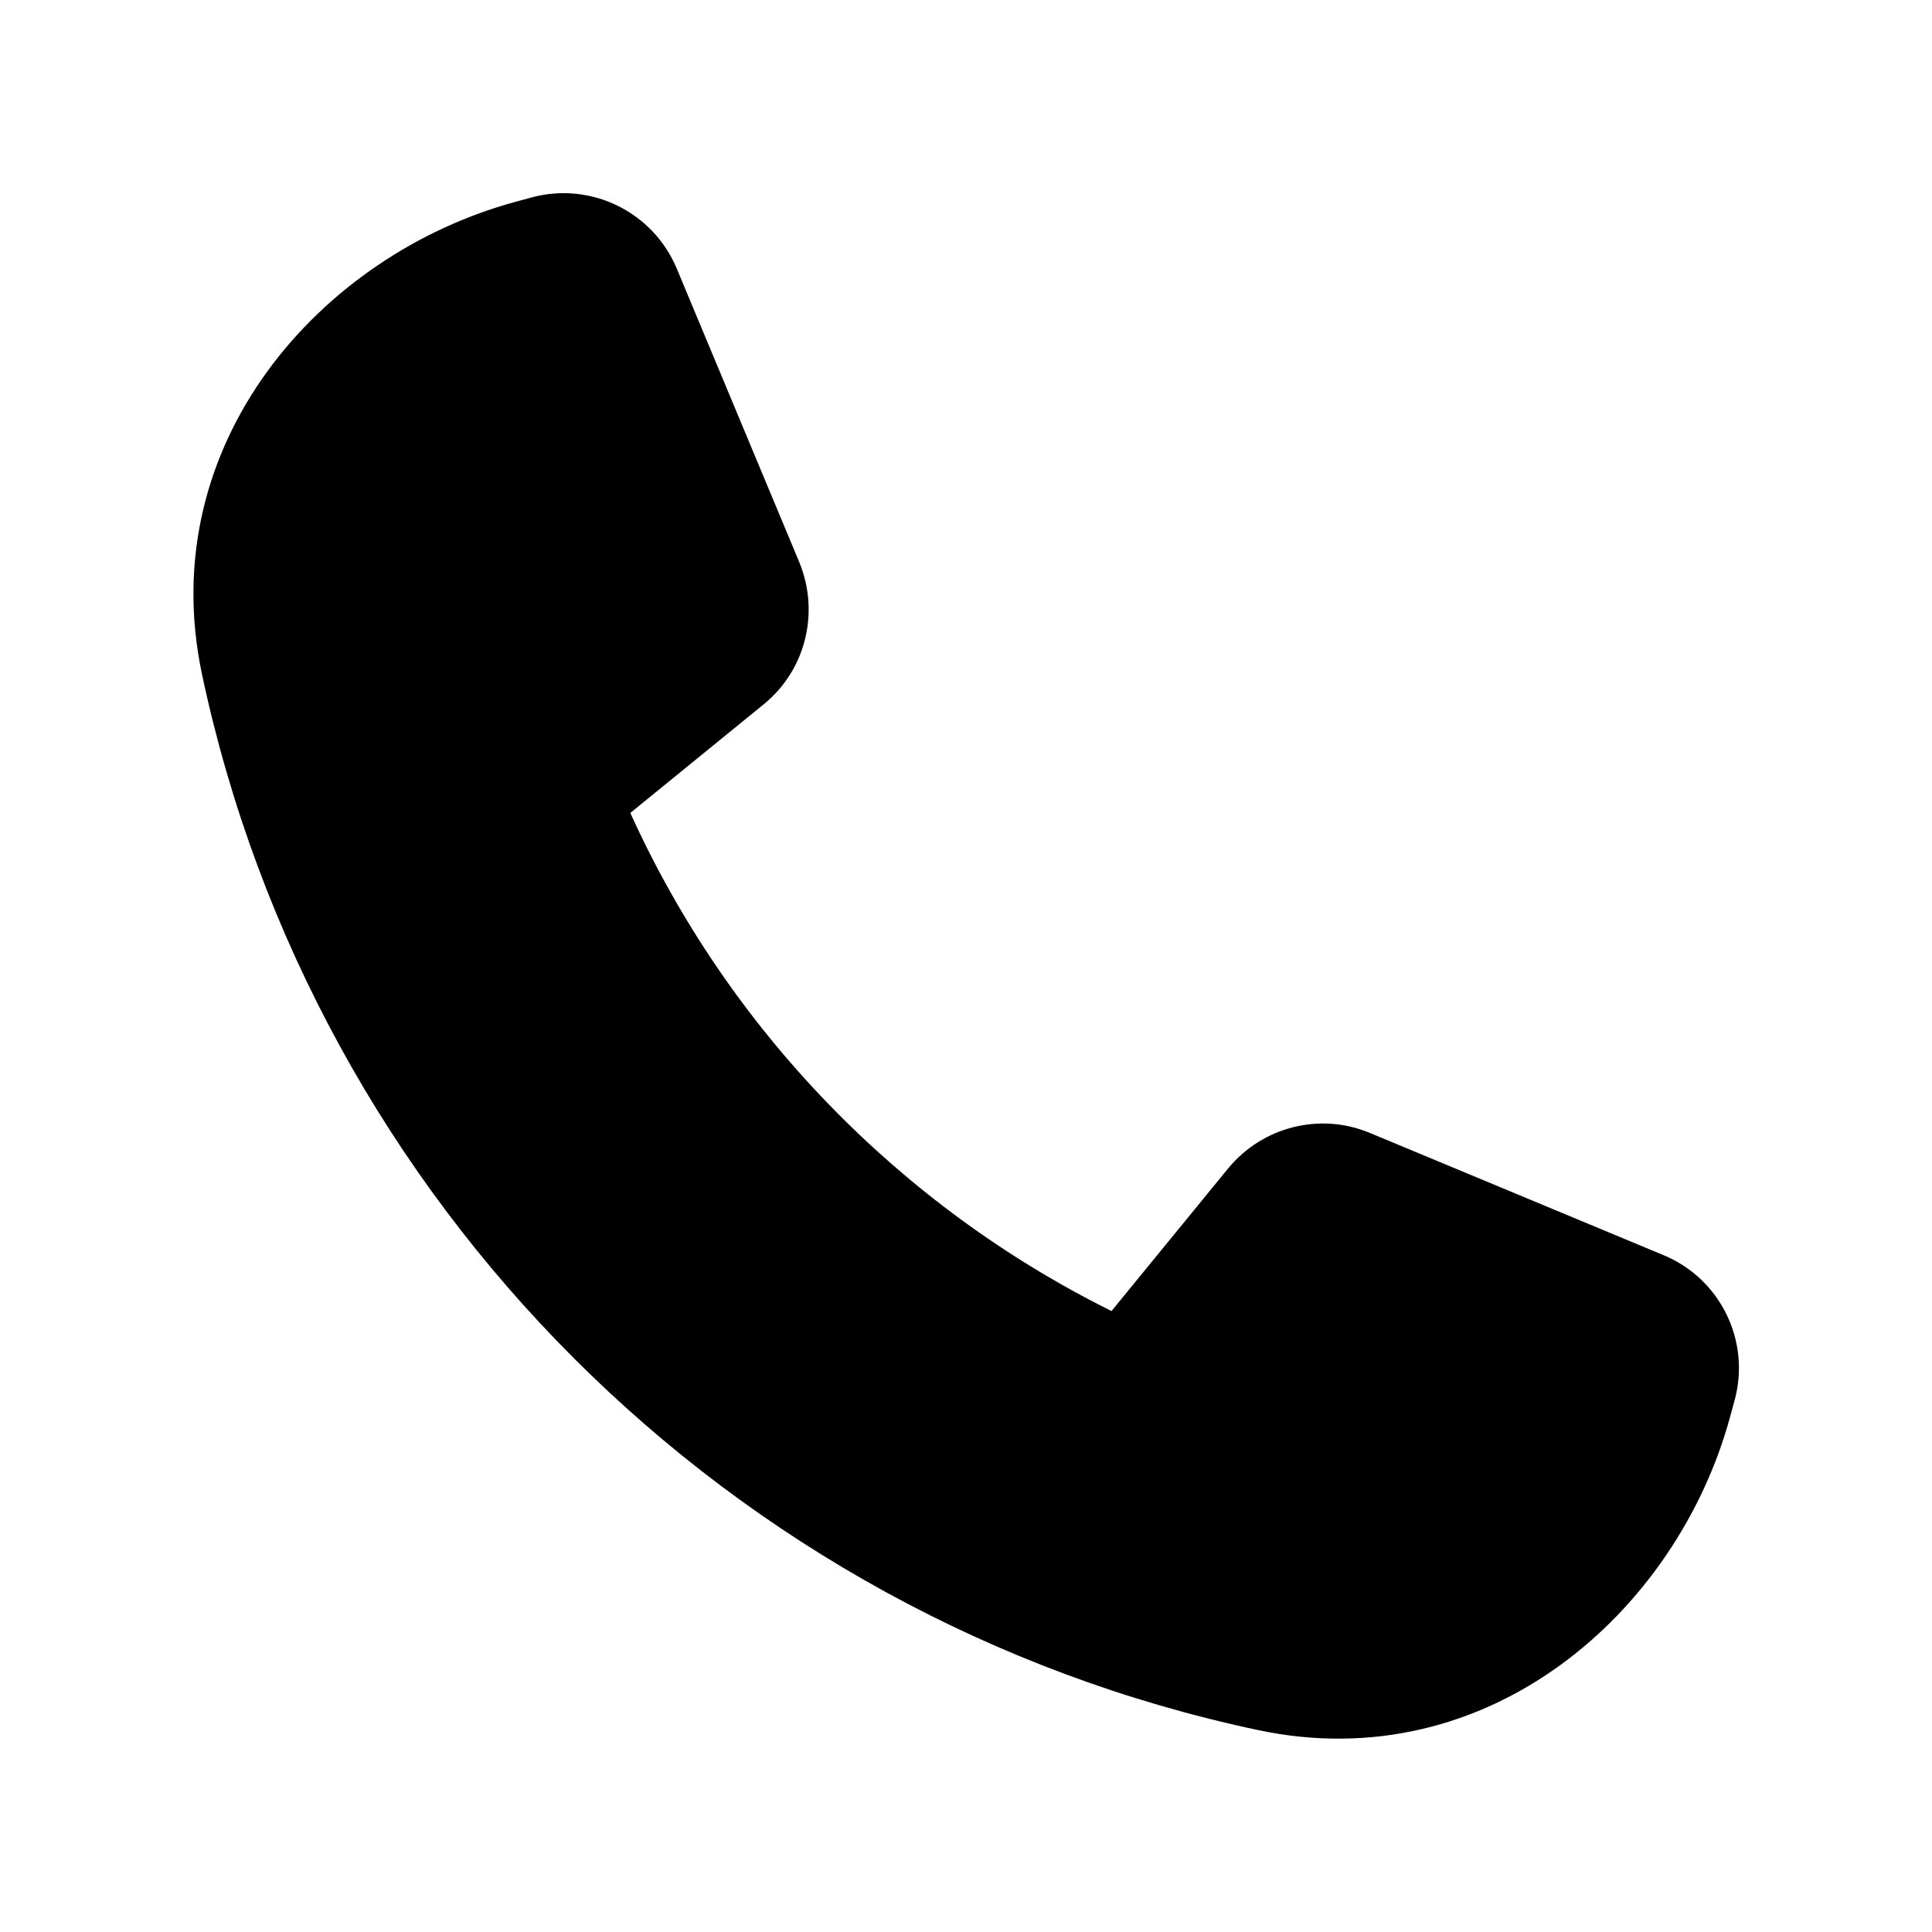
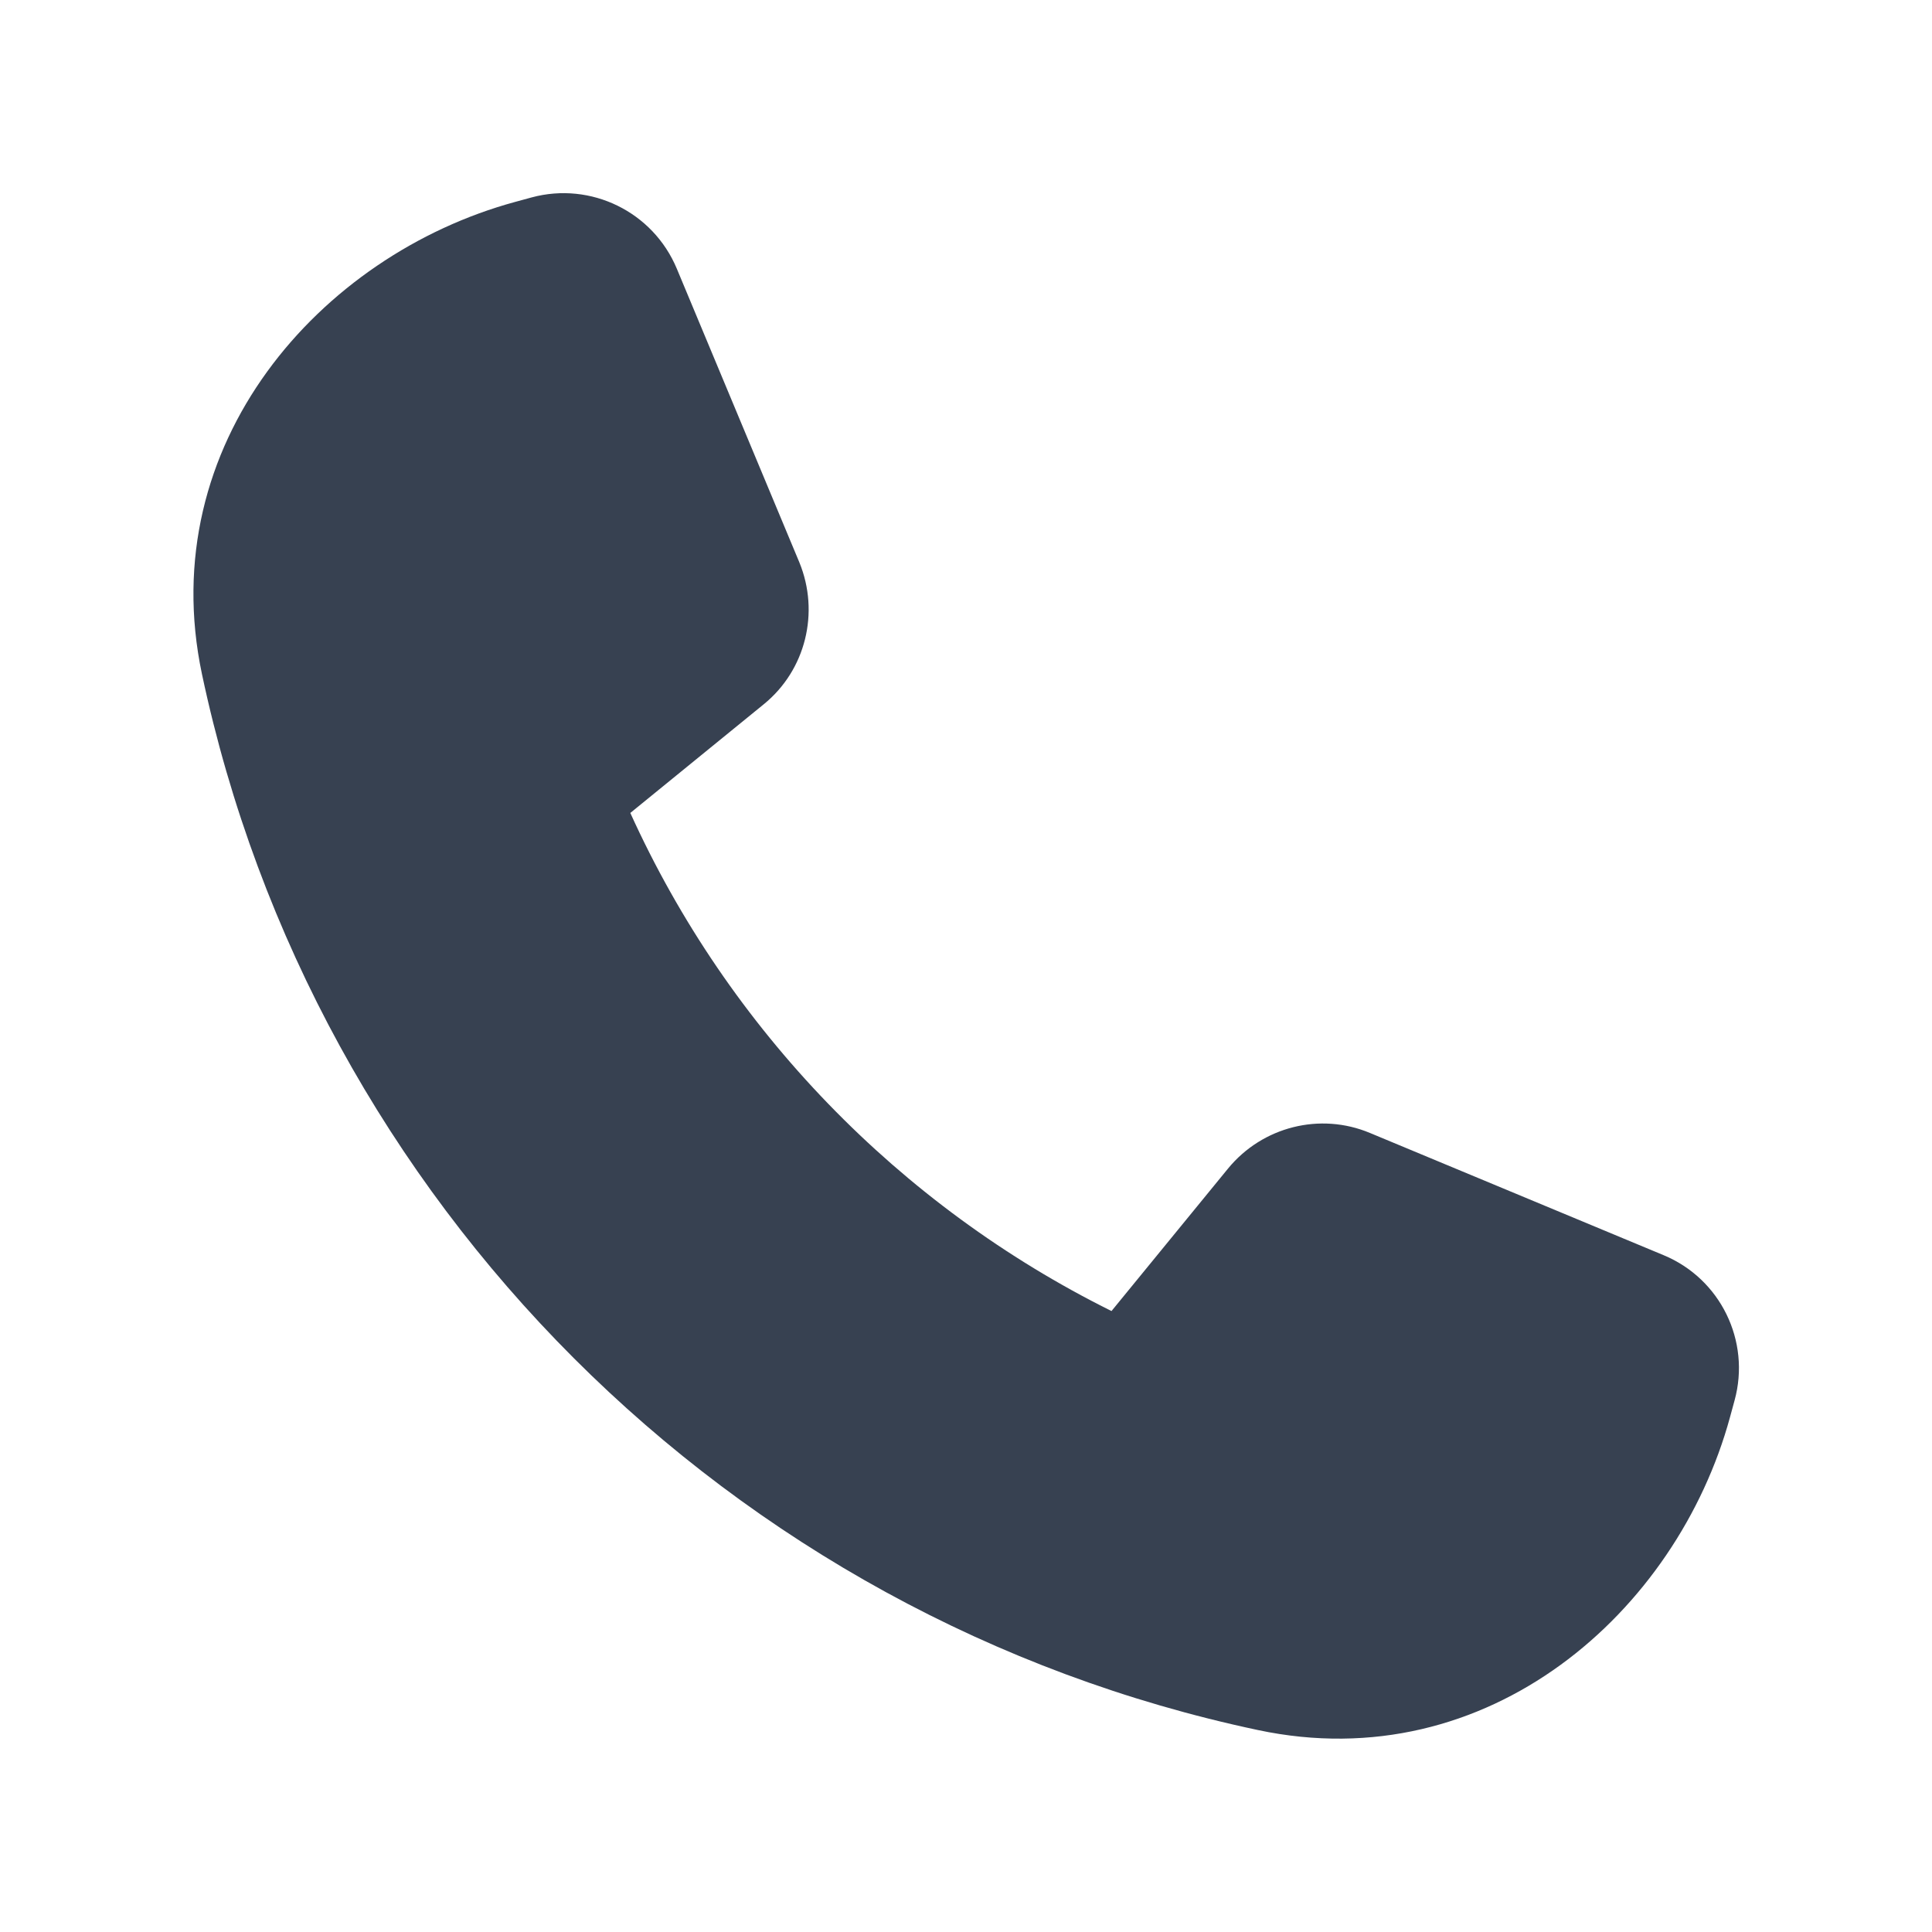
<svg xmlns="http://www.w3.org/2000/svg" id="Layer_1" width="640" height="640" version="1.1" viewBox="0 0 640 640">
  <defs>
    <style>
      .st0 {
-         fill="currentColor" stroke="currentColor"
+          fill: #374151;
      }
    </style>
  </defs>
  <path class="st0" d="M224.2,89c-7.9-18.9-28.5-28.9-48.1-23.6l-5.5,1.5c-64.6,17.6-119.8,80.2-103.7,156.4,37.1,175,174.8,312.7,349.8,349.8,76.3,16.2,138.8-39.1,156.4-103.7l1.5-5.5c5.4-19.7-4.7-40.3-23.5-48.1l-97.3-40.5c-16.5-6.9-35.6-2.1-47,11.8l-38.6,47.2c-70.3-34.9-126.9-93.3-159.4-165l44.2-36c13.9-11.3,18.6-30.4,11.8-47l-40.6-97.3Z" />
</svg>
